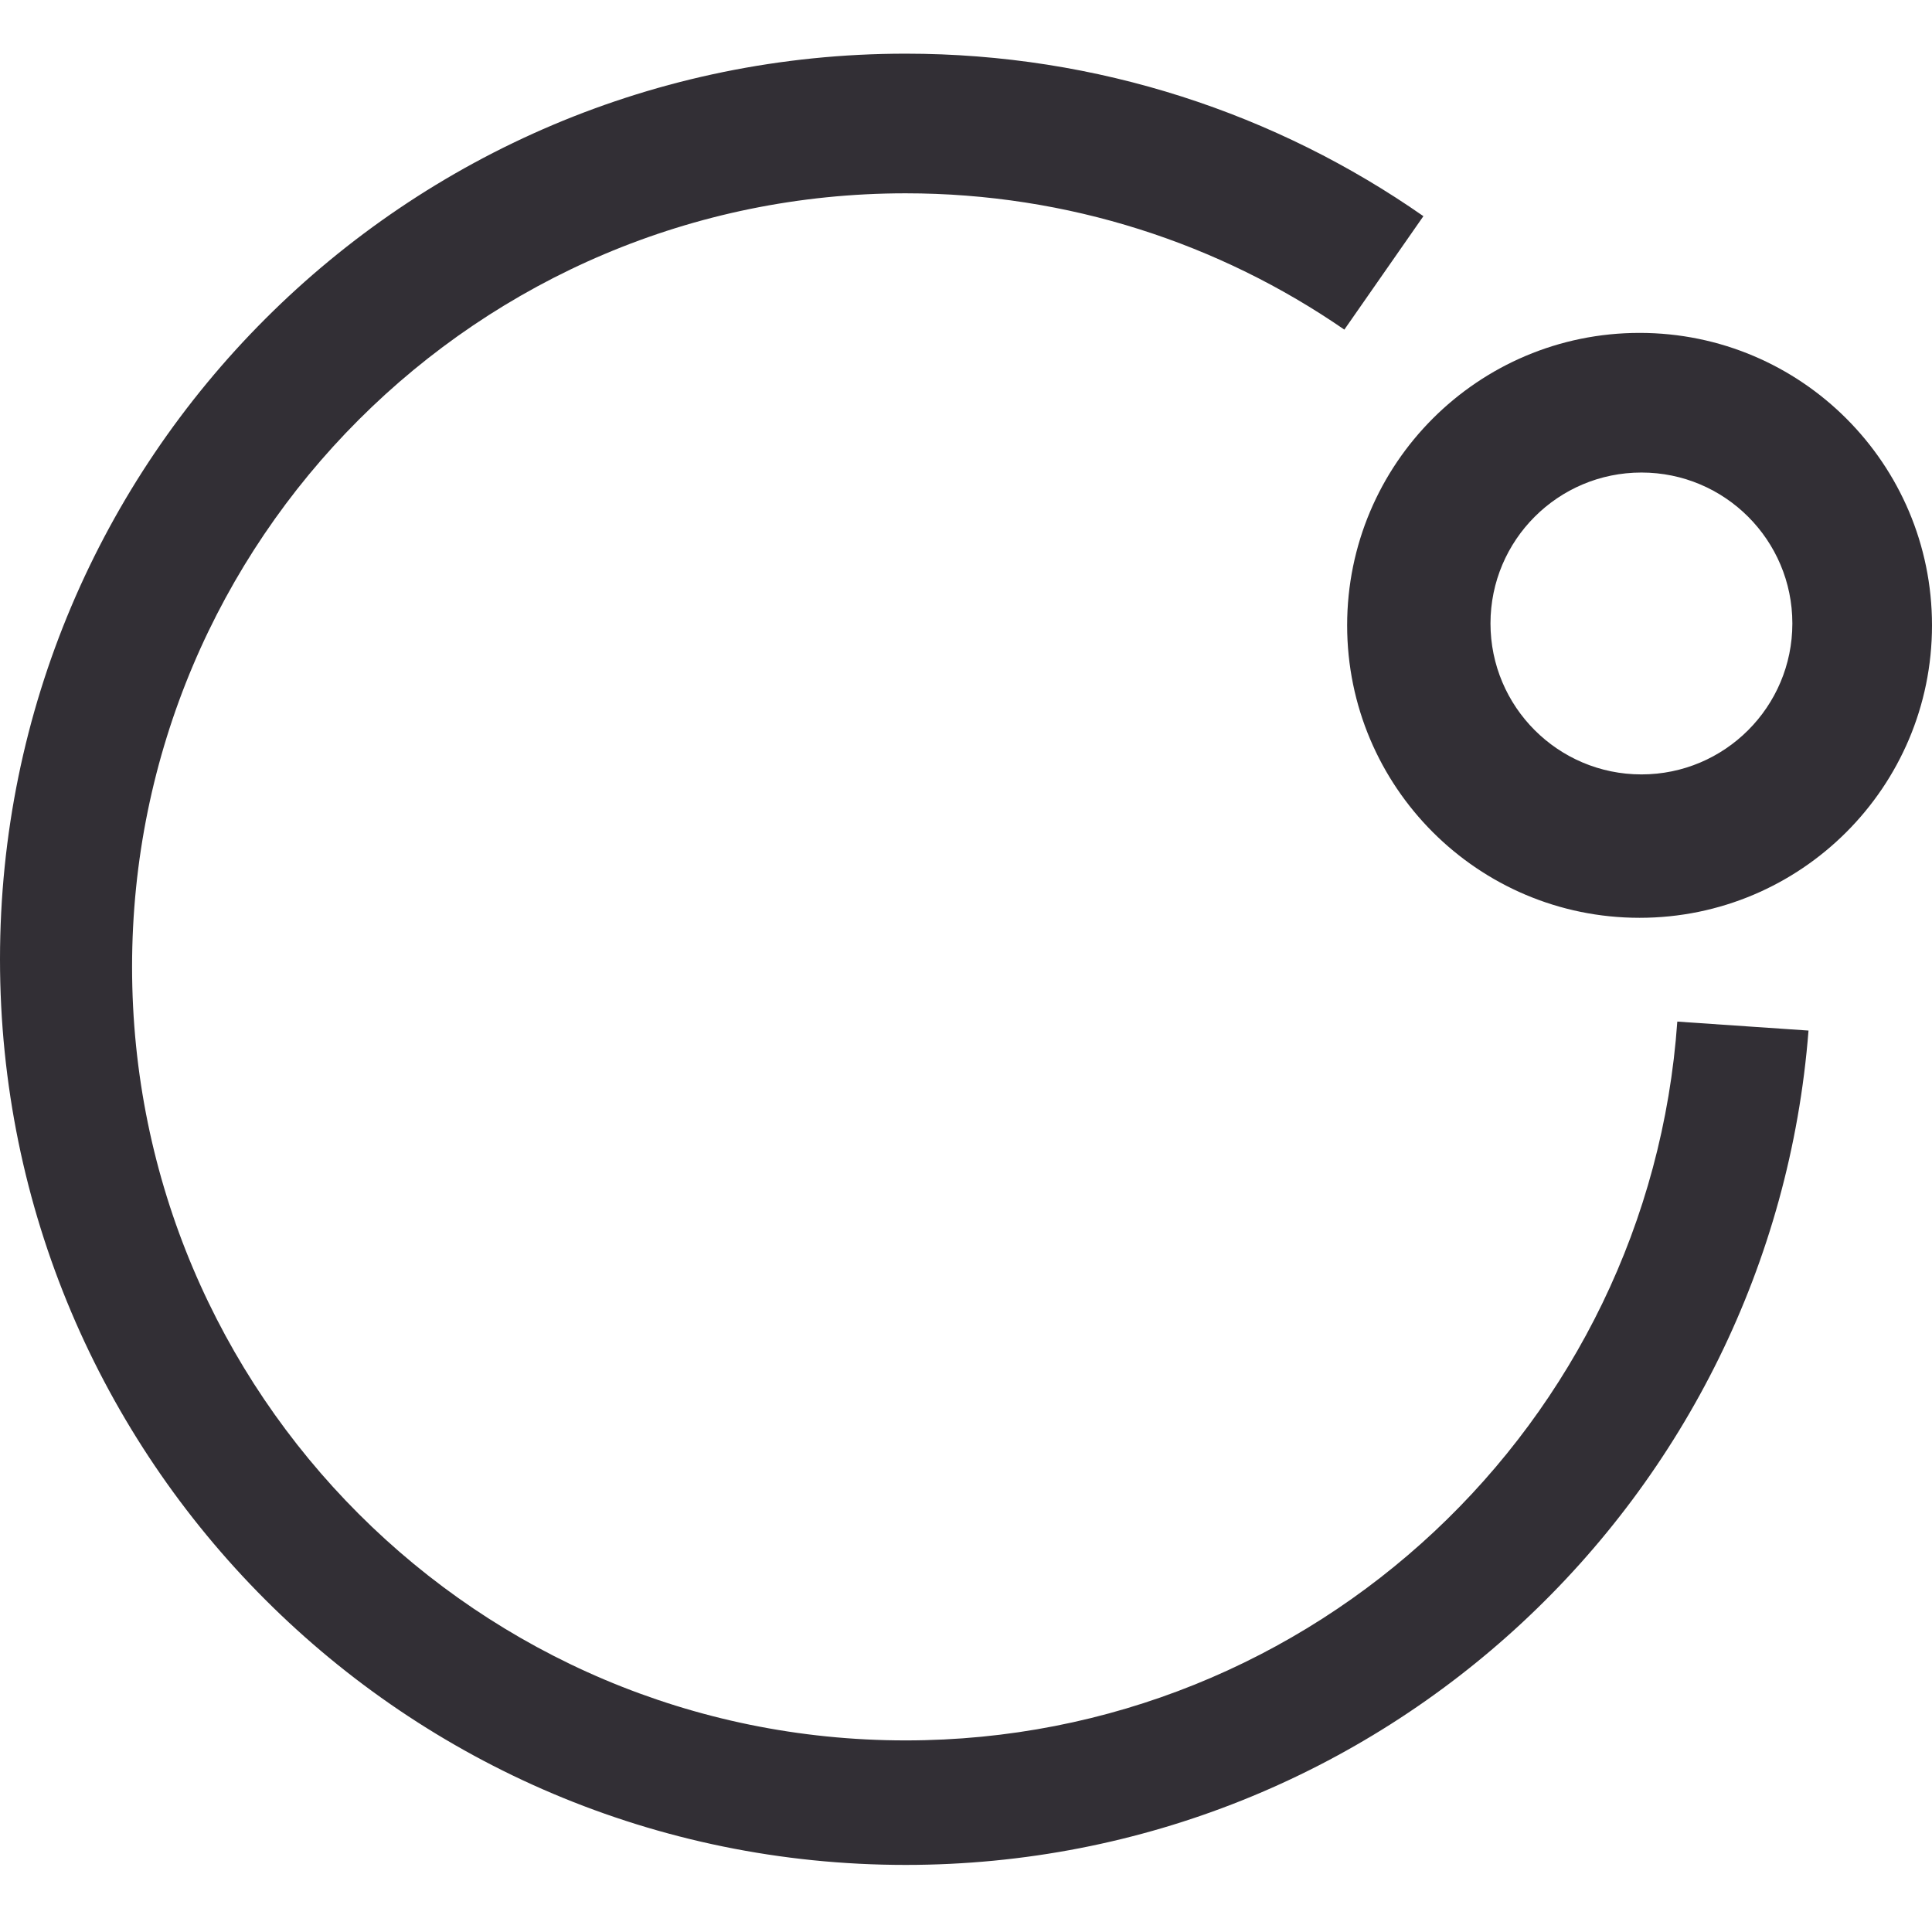
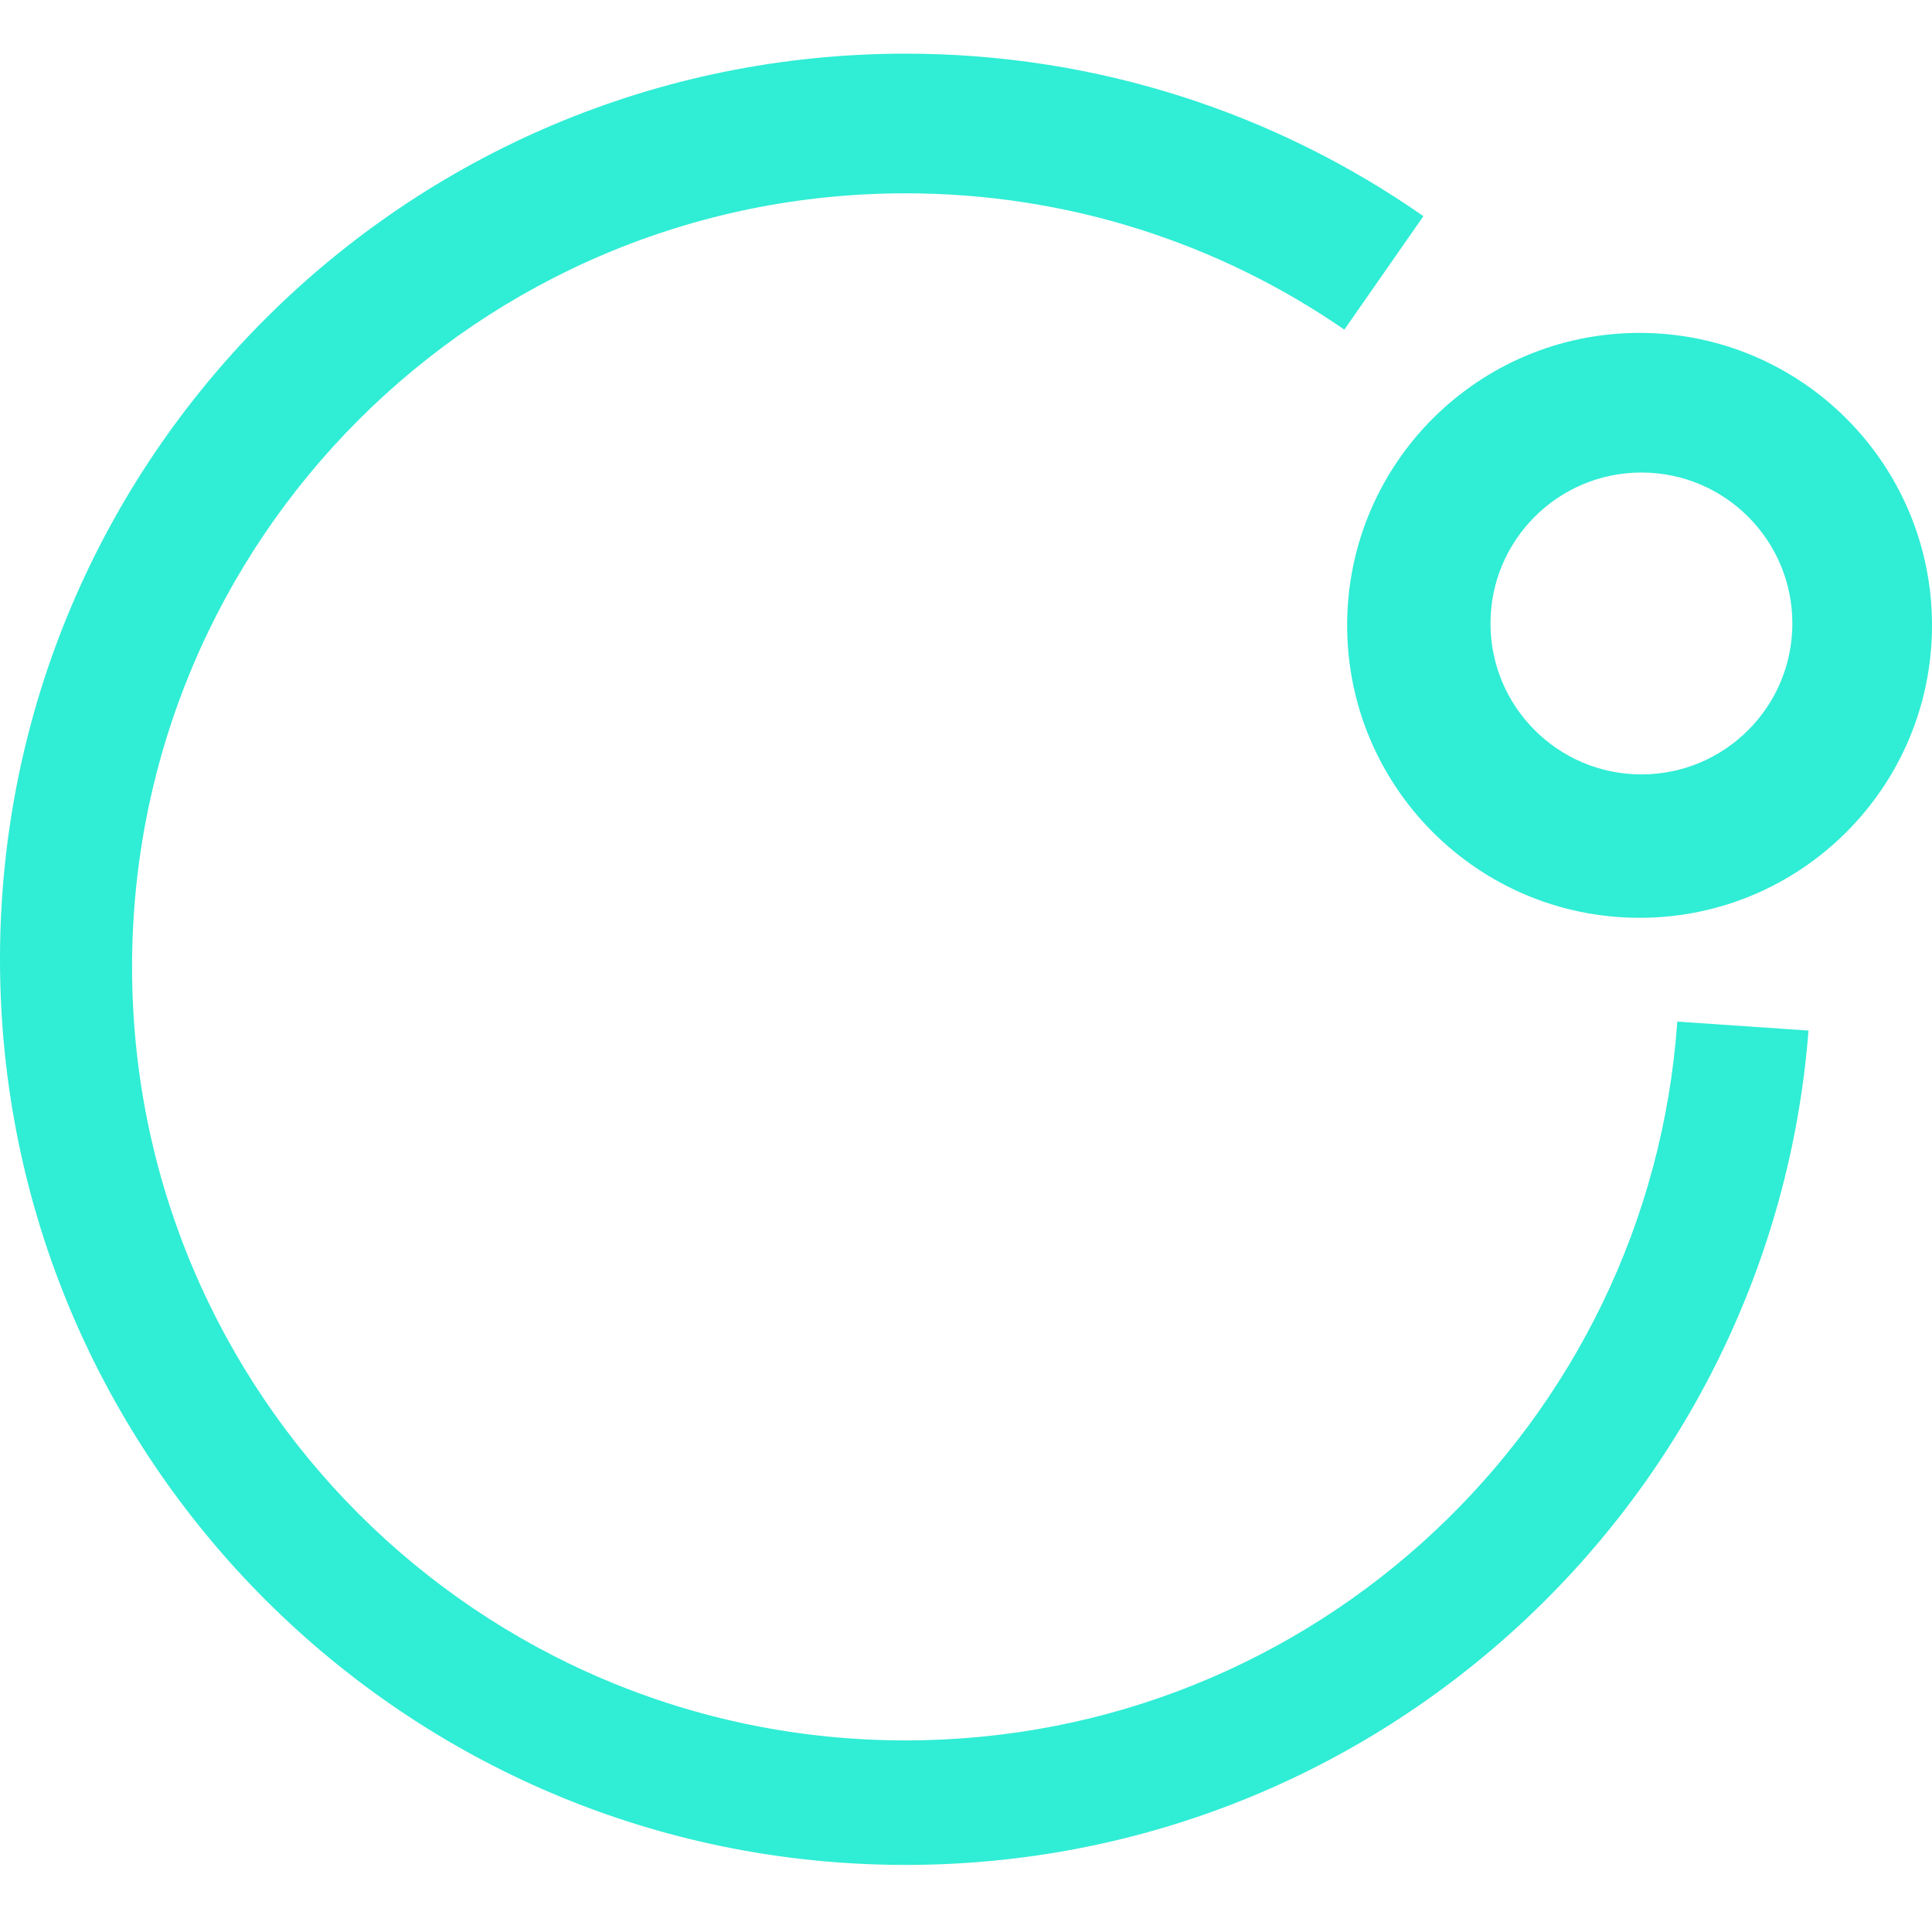
<svg xmlns="http://www.w3.org/2000/svg" width="36px" height="36px" viewBox="0 0 36 36" version="1.1">
  <g id="Overtone-Logo" stroke="none" stroke-width="1" fill="none" fill-rule="evenodd">
-     <path d="M16.875,1 C20.463,1 23.789,2.12 26.523,4.028 L25.05,6.142 C22.727,4.54 19.91,3.602 16.875,3.602 C8.914,3.602 2.461,10.055 2.461,18.016 C2.461,25.976 8.914,32.43 16.875,32.43 C24.493,32.43 30.73,26.521 31.254,19.036 L33.699,19.203 C33.021,27.902 25.748,34.75 16.875,34.75 C7.555,34.75 -8.52651283e-14,27.195 -8.52651283e-14,17.875 C-8.52651283e-14,8.555 7.555,1 16.875,1 Z M30.551,6.203 C33.56,6.203 36,8.643 36,11.652 C36,14.662 33.56,17.102 30.551,17.102 C27.541,17.102 25.102,14.662 25.102,11.652 C25.102,8.643 27.541,6.203 30.551,6.203 Z M30.586,8.805 C29.033,8.805 27.773,10.064 27.773,11.617 C27.773,13.17 29.033,14.43 30.586,14.43 C32.139,14.43 33.398,13.17 33.398,11.617 C33.398,10.064 32.139,8.805 30.586,8.805 Z" id="Combined-Shape" fill="#322F35" />
+     <path d="M16.875,1 C20.463,1 23.789,2.12 26.523,4.028 L25.05,6.142 C22.727,4.54 19.91,3.602 16.875,3.602 C8.914,3.602 2.461,10.055 2.461,18.016 C2.461,25.976 8.914,32.43 16.875,32.43 C24.493,32.43 30.73,26.521 31.254,19.036 L33.699,19.203 C33.021,27.902 25.748,34.75 16.875,34.75 C7.555,34.75 -8.52651283e-14,27.195 -8.52651283e-14,17.875 C-8.52651283e-14,8.555 7.555,1 16.875,1 Z M30.551,6.203 C33.56,6.203 36,8.643 36,11.652 C36,14.662 33.56,17.102 30.551,17.102 C27.541,17.102 25.102,14.662 25.102,11.652 C25.102,8.643 27.541,6.203 30.551,6.203 Z M30.586,8.805 C29.033,8.805 27.773,10.064 27.773,11.617 C27.773,13.17 29.033,14.43 30.586,14.43 C32.139,14.43 33.398,13.17 33.398,11.617 C33.398,10.064 32.139,8.805 30.586,8.805 Z" id="Combined-Shape" fill="#30EDD5" />
  </g>
</svg>
